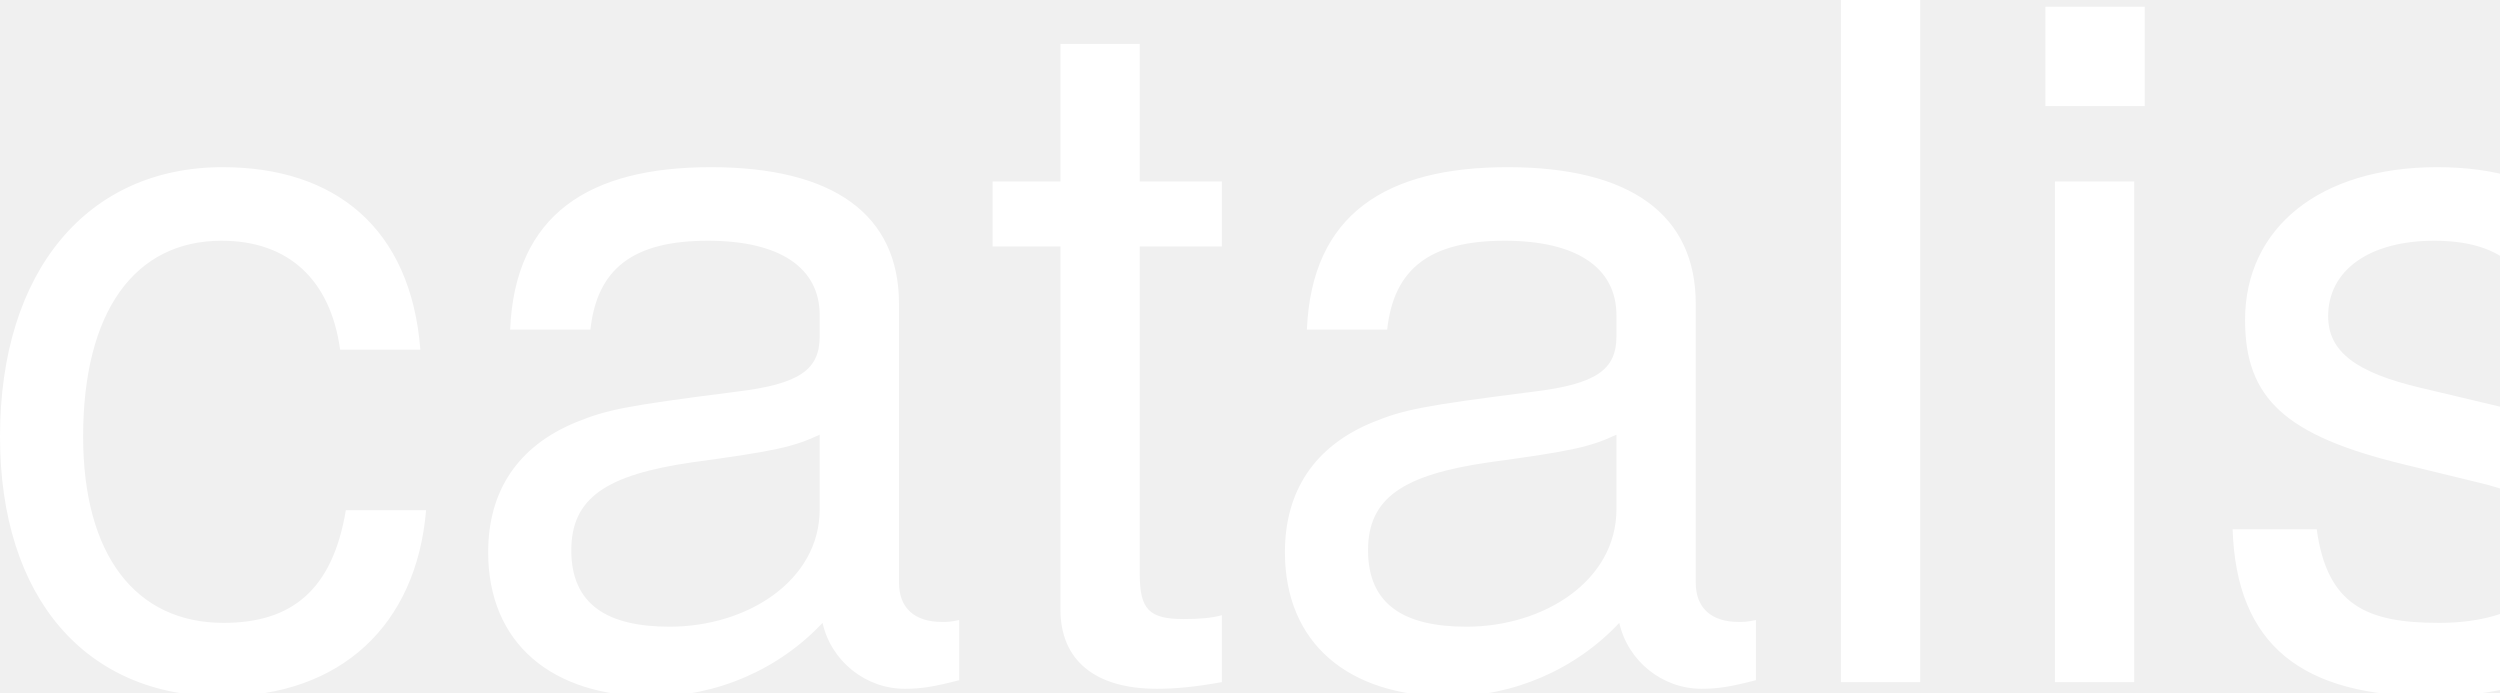
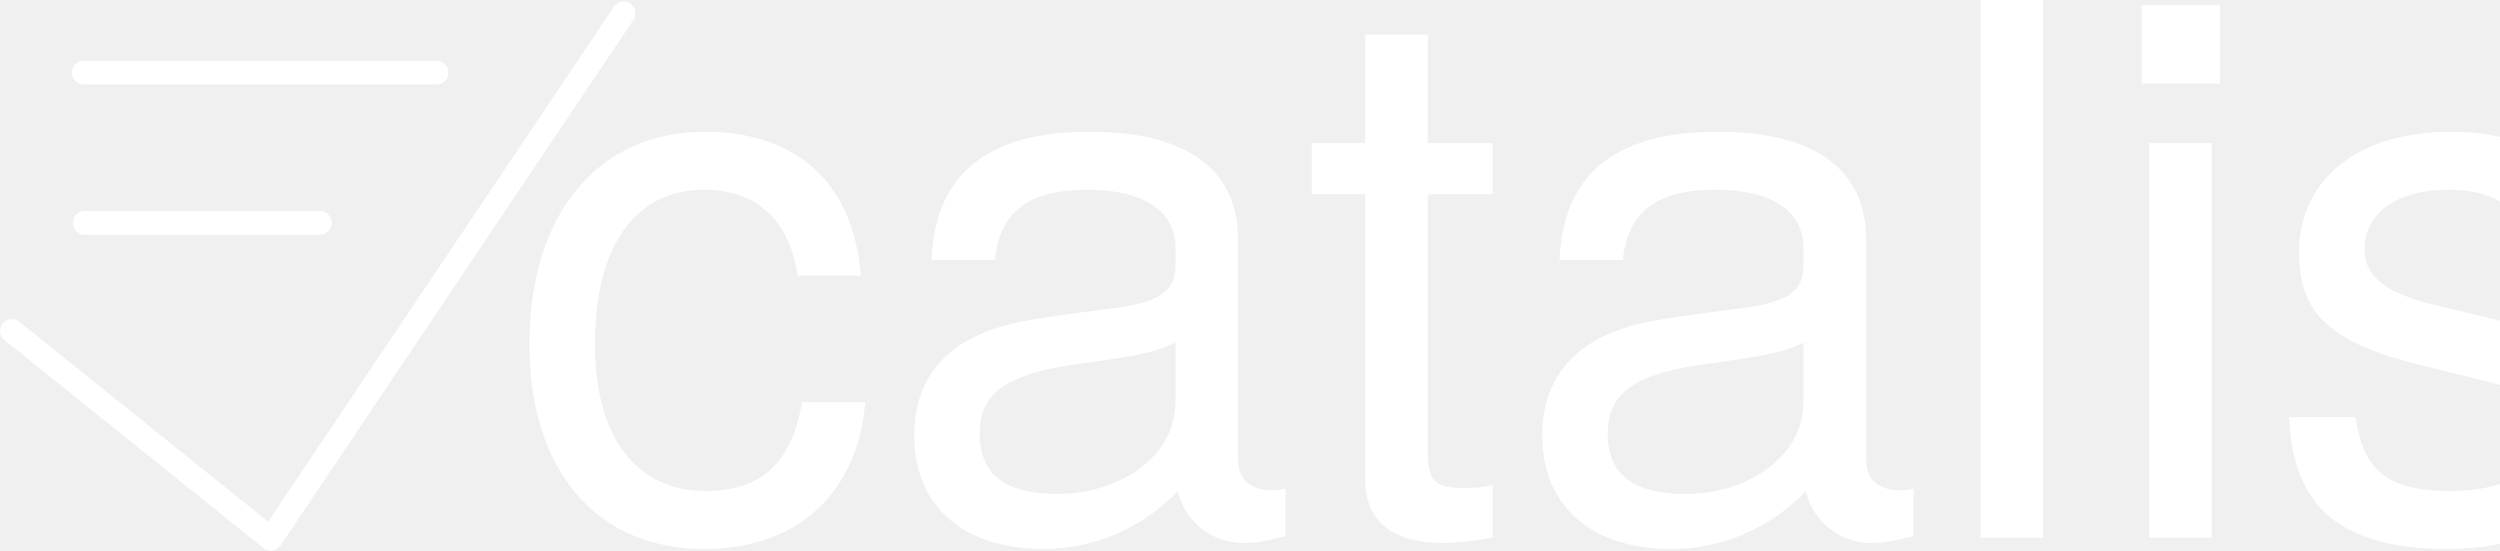
- <svg xmlns="http://www.w3.org/2000/svg" width="236.333mm" height="65.476mm" viewBox="0 0 837.4 232" id="svg2" version="1.1">
+ <svg xmlns="http://www.w3.org/2000/svg" width="299.826mm" height="66.039mm" viewBox="0 0 1062.376 233.997" id="svg2" version="1.1">
  <defs id="defs4" />
-   <g id="layer1" transform="translate(-71.34851,-506.7394)">
-     <text xml:space="preserve" style="font-style:normal;font-variant:normal;font-weight:500;font-stretch:normal;font-size:40px;line-height:125%;font-family:Futura;-inkscape-font-specification:'Futura Medium';letter-spacing:0px;word-spacing:0px;fill:#000000;fill-opacity:1;stroke:none;stroke-width:1px;stroke-linecap:butt;stroke-linejoin:miter;stroke-opacity:1" x="61.429" y="735.219" id="text4138">
-       <tspan id="tspan4140" x="61.429" y="735.219" style="font-style:normal;font-variant:normal;font-weight:100;font-stretch:normal;font-size:320px;font-family:'Helvetica Neue';-inkscape-font-specification:'Helvetica Neue Thin';fill:#ffffff;fill-opacity:1">catalist</tspan>
+   <g id="layer1" transform="translate(185.0556,-506.7394)">
+     <text xml:space="preserve" style="font-style:normal;font-variant:normal;font-weight:500;font-stretch:normal;font-size:40px;line-height:125%;font-family:Futura;-inkscape-font-specification:'Futura Medium';letter-spacing:0px;word-spacing:0px;fill:#ffffff;fill-opacity:1;stroke:none;stroke-width:1px;stroke-linecap:butt;stroke-linejoin:miter;stroke-opacity:1" x="30" y="735.219" id="text4138">
+       <tspan id="tspan4140" x="30" y="735.219" style="font-style:normal;font-variant:normal;font-weight:100;font-stretch:normal;font-size:320px;font-family:'Helvetica Neue';-inkscape-font-specification:'Helvetica Neue Thin';fill:#ffffff;fill-opacity:1">catalist</tspan>
    </text>
    <text xml:space="preserve" style="font-style:normal;font-variant:normal;font-weight:500;font-stretch:normal;font-size:40px;line-height:125%;font-family:Futura;-inkscape-font-specification:'Futura Medium';letter-spacing:0px;word-spacing:0px;fill:#000000;fill-opacity:1;stroke:none;stroke-width:1px;stroke-linecap:butt;stroke-linejoin:miter;stroke-opacity:1" x="780" y="652.362" id="text4179">
      <tspan id="tspan4181" x="780" y="652.362" />
    </text>
+     <path style="fill:none;fill-rule:evenodd;stroke:#ffffff;stroke-width:10;stroke-linecap:round;stroke-linejoin:miter;stroke-miterlimit:4;stroke-dasharray:none;stroke-opacity:1" d="m -149.495,537.616 150,0" id="path4156" />
+     <path style="fill:none;fill-rule:evenodd;stroke:#ffffff;stroke-width:10;stroke-linecap:round;stroke-linejoin:miter;stroke-miterlimit:4;stroke-dasharray:none;stroke-opacity:1" d="m -149.091,601.454 100,0" id="path4158" />
+     <path style="fill:none;fill-rule:evenodd;stroke:#ffffff;stroke-width:10;stroke-linecap:round;stroke-linejoin:round;stroke-miterlimit:4;stroke-dasharray:none;stroke-opacity:1" d="M -180,647.362 -70,735.737 80,512.362" id="path4160" />
  </g>
</svg>
